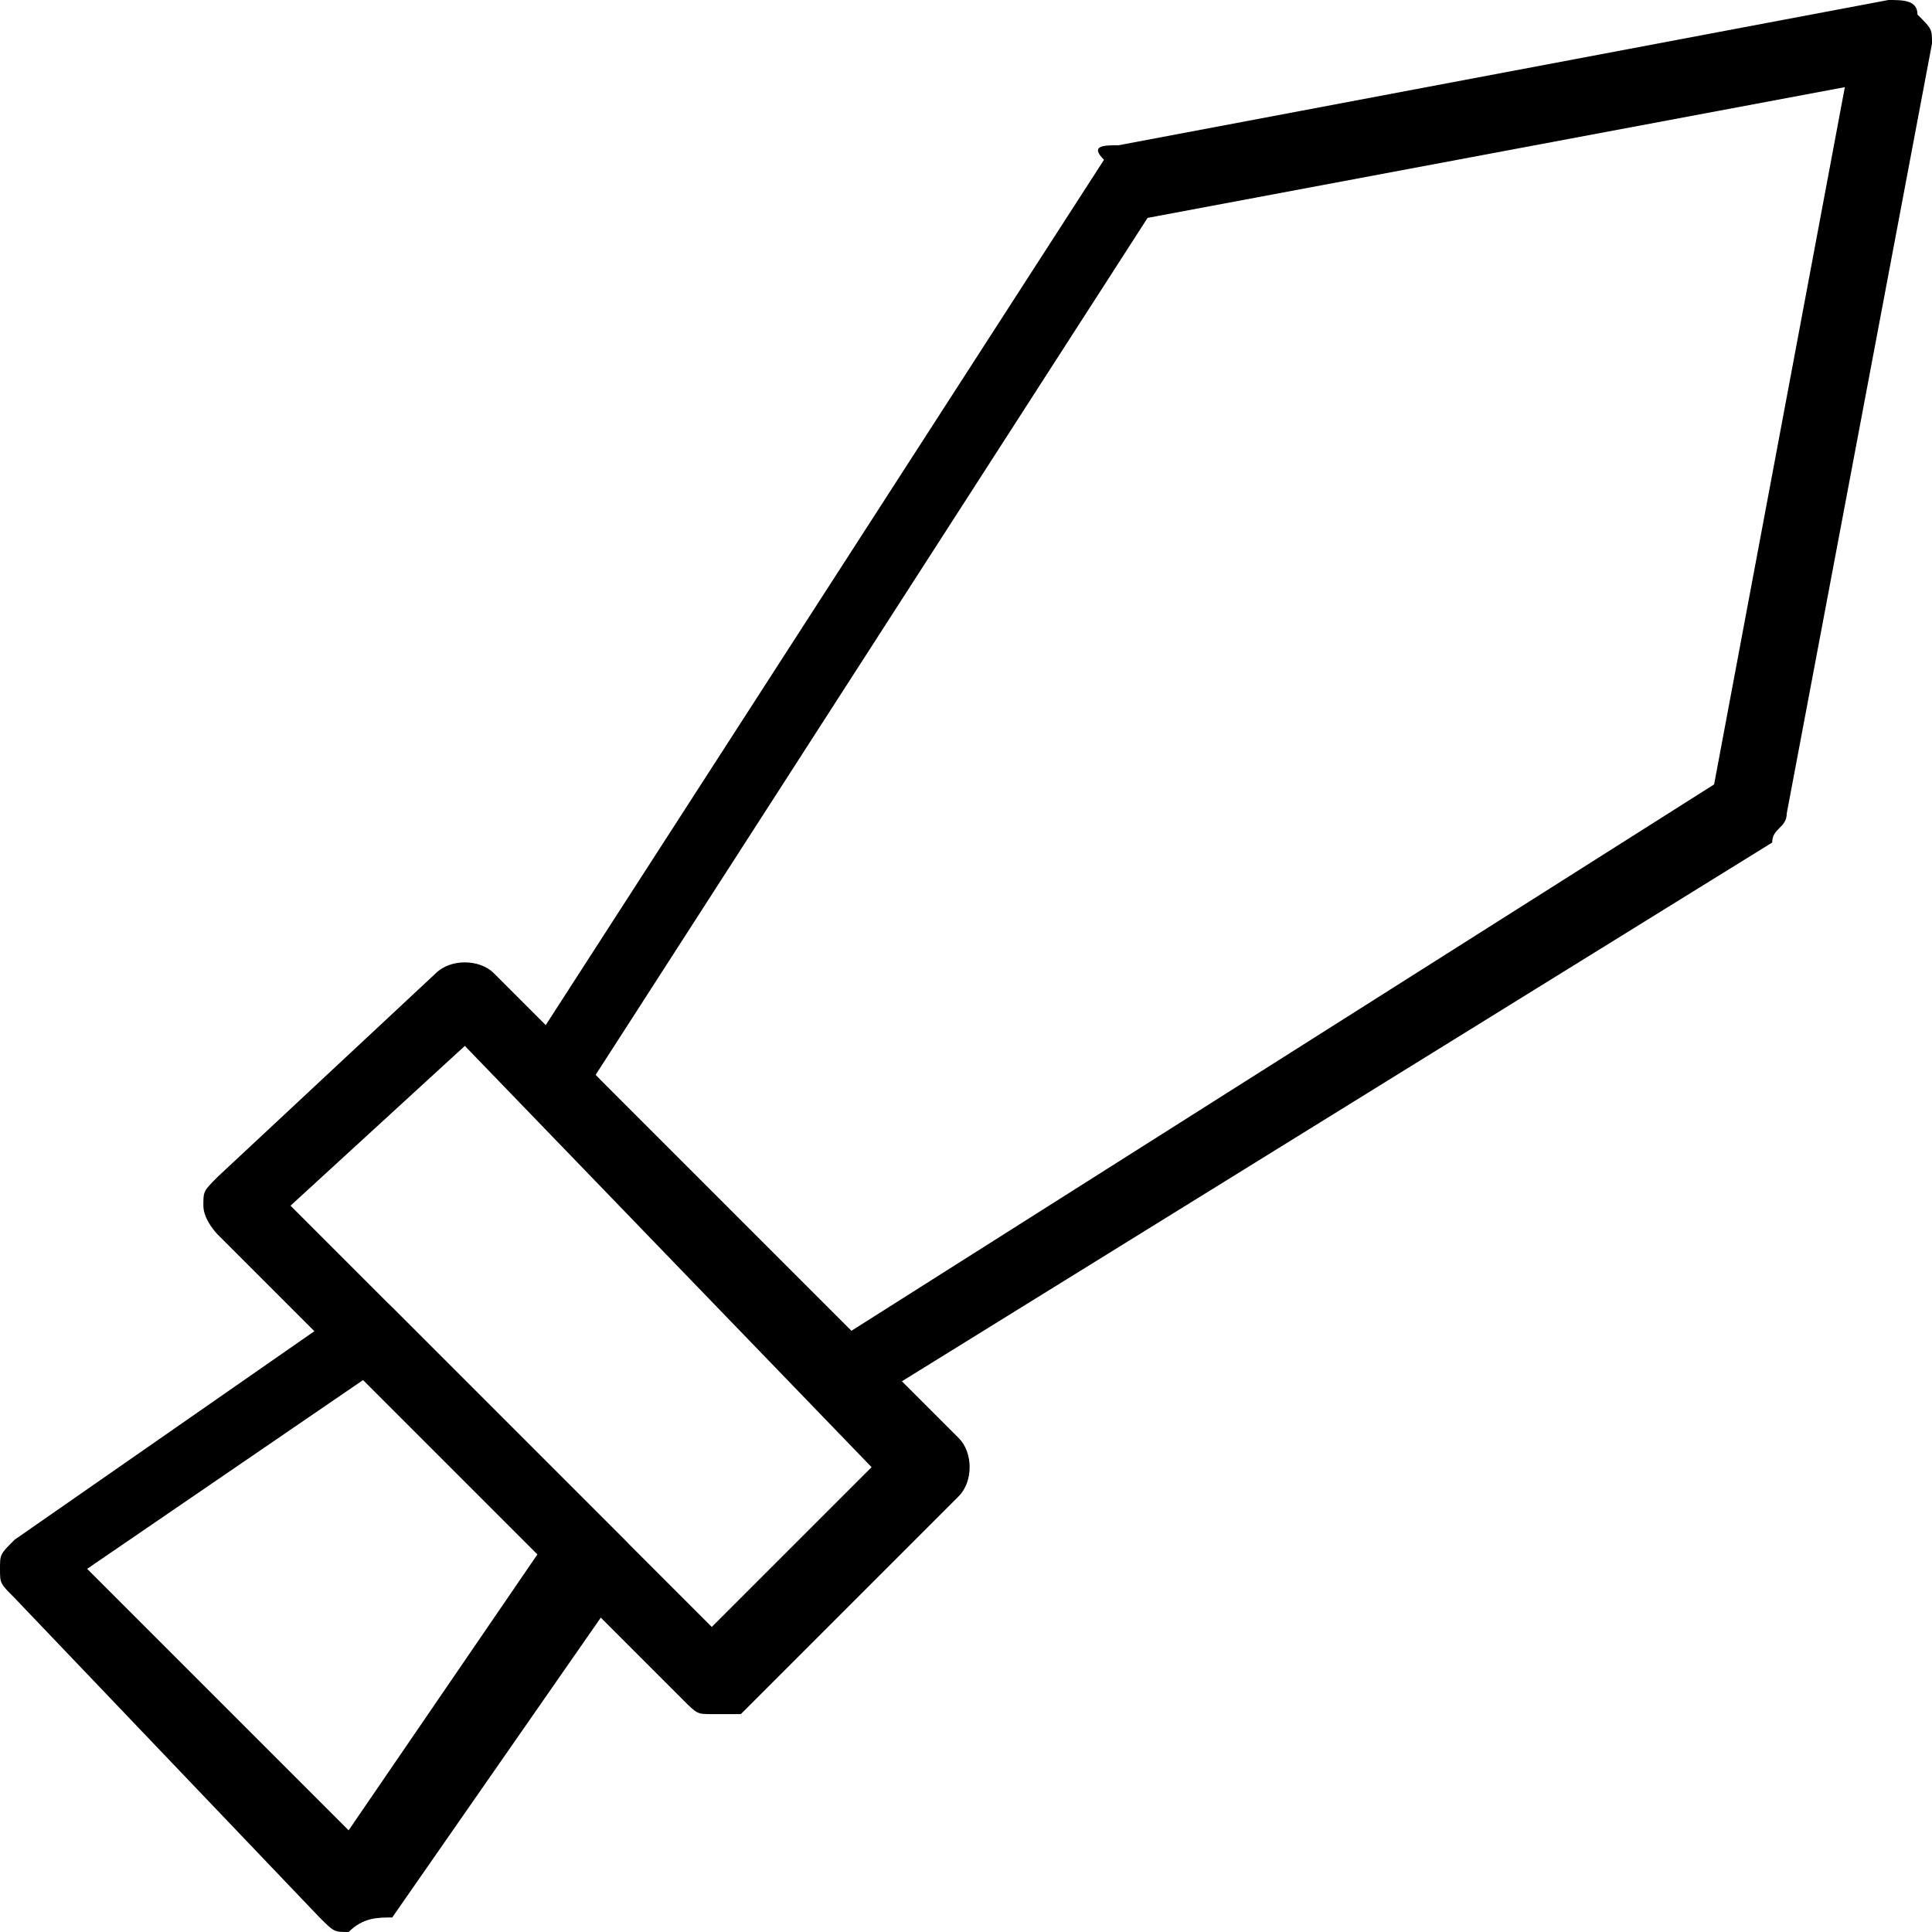
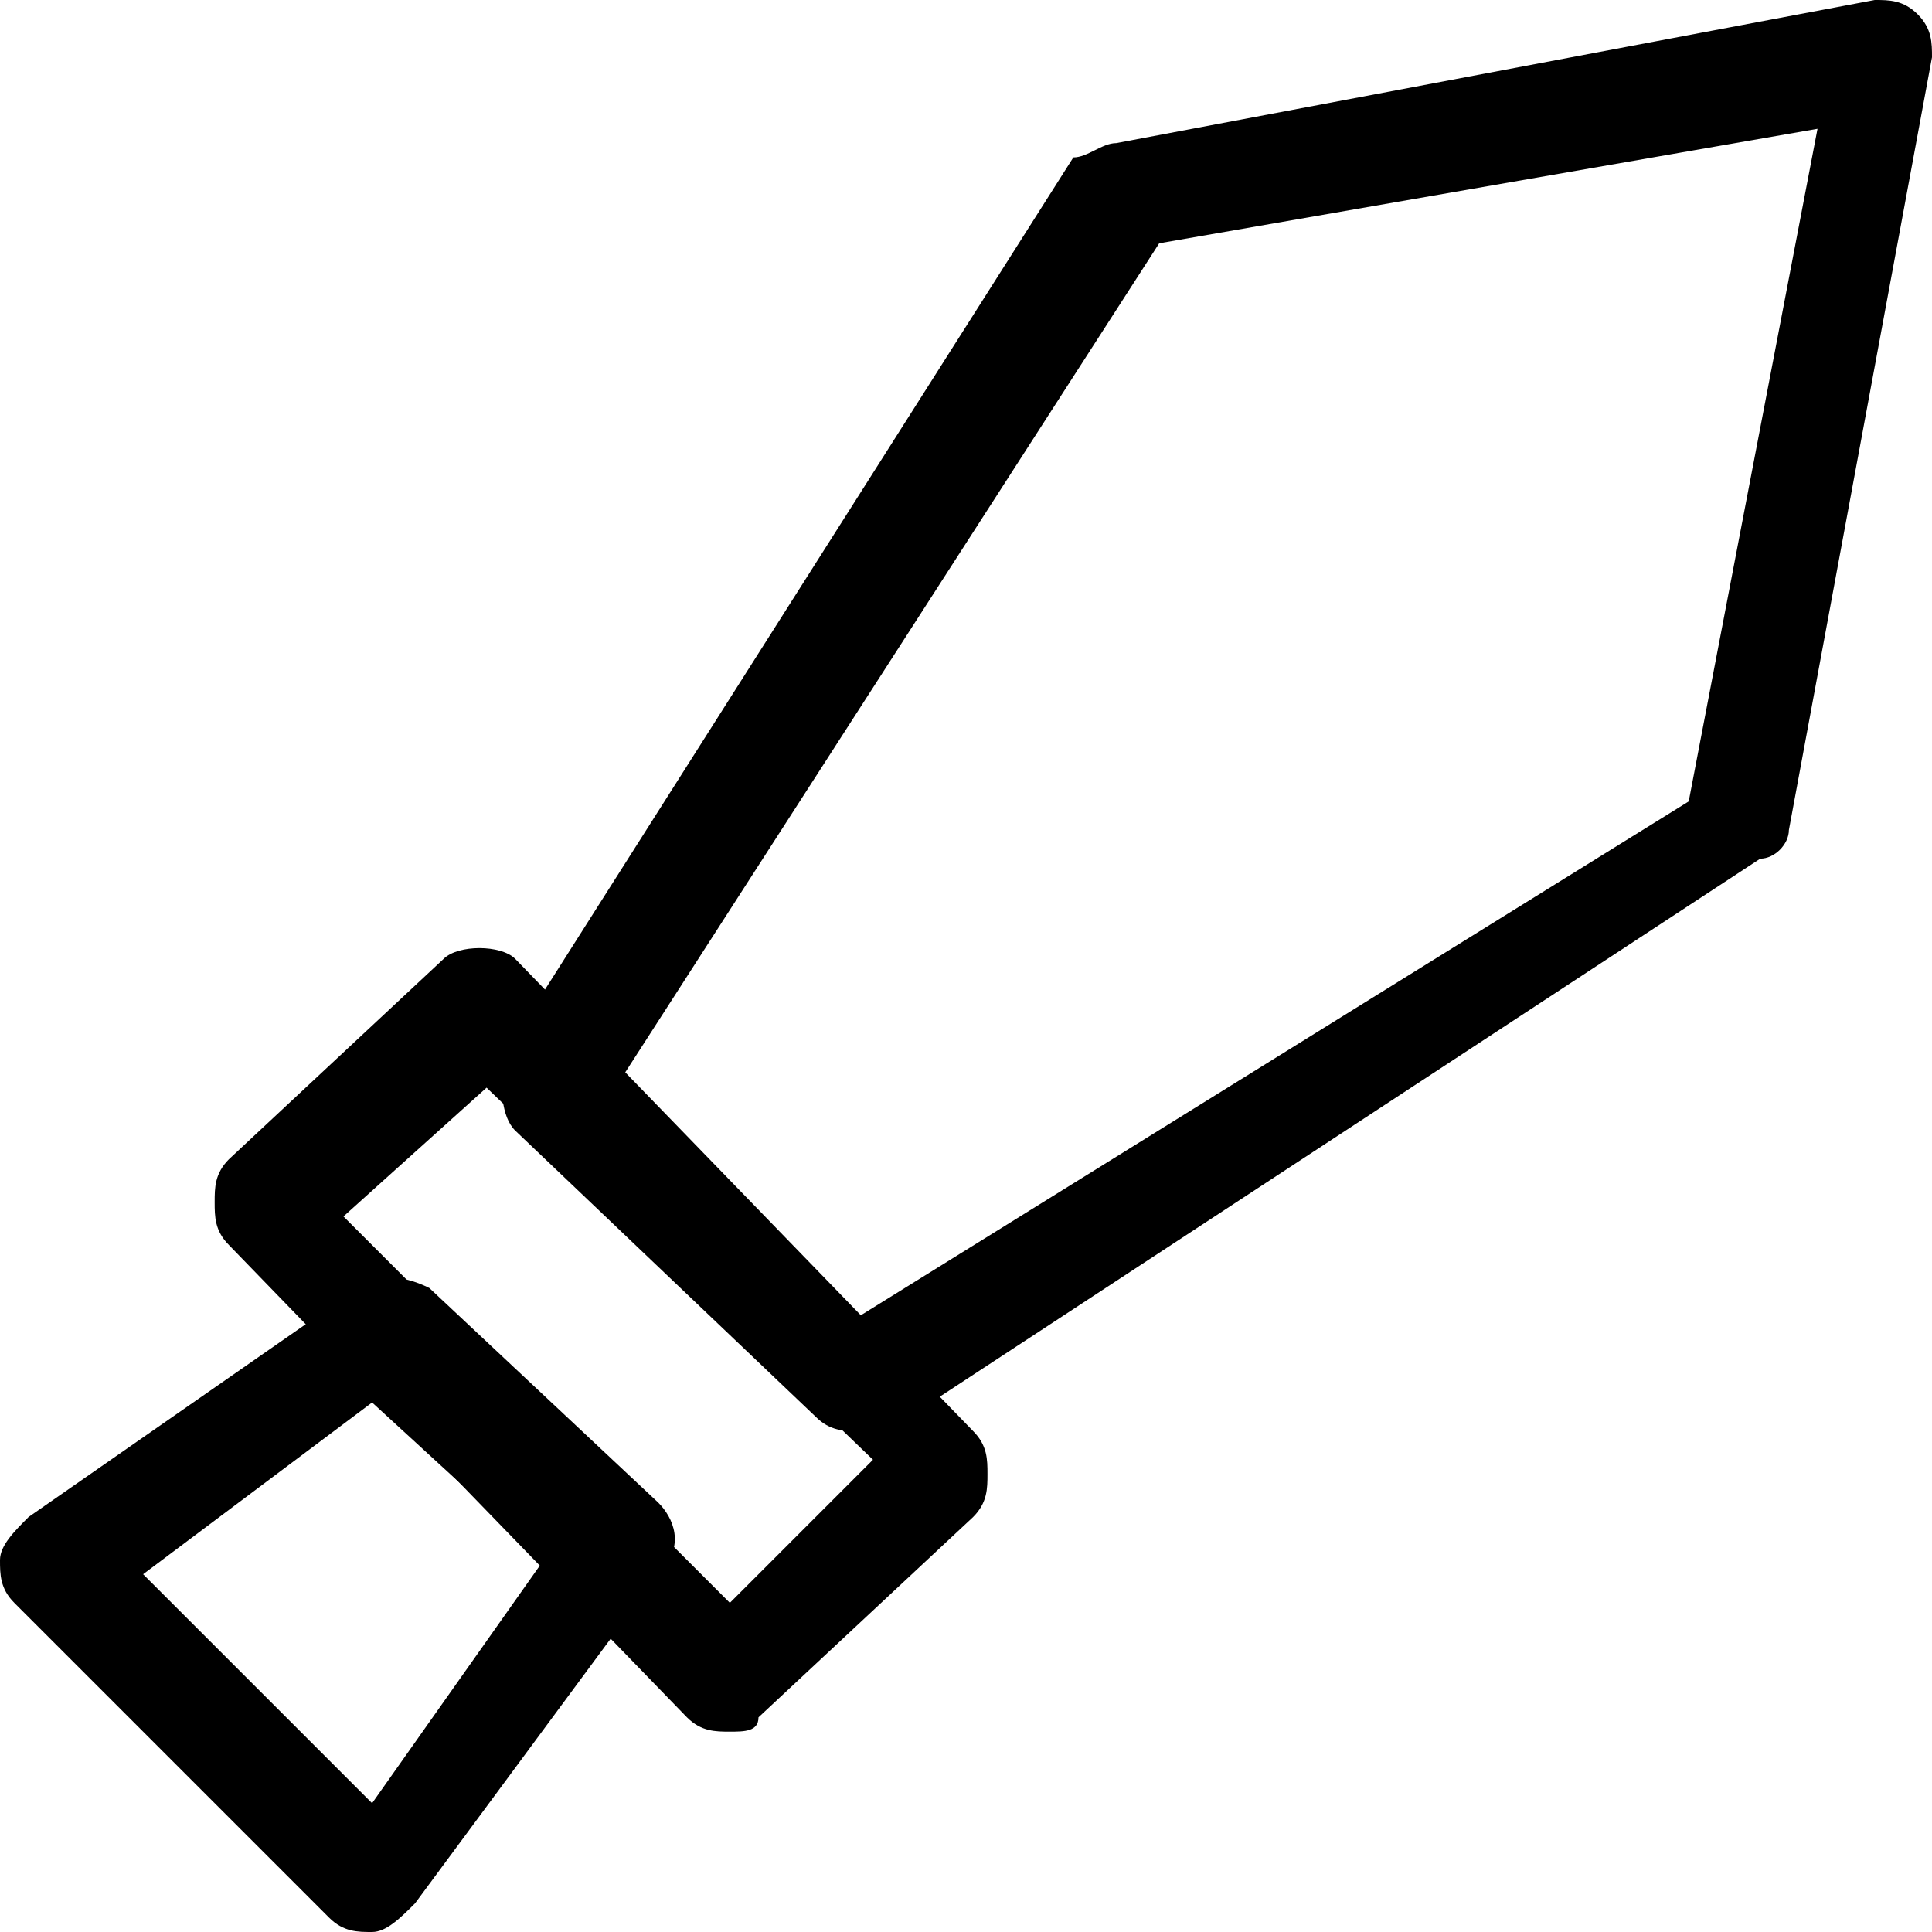
- <svg xmlns="http://www.w3.org/2000/svg" version="1.1" id="Layer_1" x="0px" y="0px" viewBox="0 0 13.3 13.3" style="enable-background:new 0 0 13.3 13.3;" xml:space="preserve">
+ <svg xmlns="http://www.w3.org/2000/svg" version="1.1" id="Layer_1" x="0px" y="0px" viewBox="0 0 13.5 13.5" style="enable-background:new 0 0 13.5 13.5;" xml:space="preserve">
  <g>
    <g>
-       <path d="M4.9,11.8c-0.1,0-0.1,0-0.2-0.1L1.5,8.5c0,0-0.1-0.1-0.1-0.2s0-0.1,0.1-0.2L3,6.7c0.1-0.1,0.3-0.1,0.4,0l3.2,3.2    c0.1,0.1,0.1,0.3,0,0.4l-1.5,1.5C5,11.8,5,11.8,4.9,11.8z M2,8.3l2.9,2.9L6,10.1L3.2,7.2L2,8.3z" />
+       <path d="M5.1,12.1c-0.1,0-0.2,0-0.3-0.1L1.6,8.7C1.5,8.6,1.5,8.5,1.5,8.4c0-0.1,0-0.2,0.1-0.3l1.5-1.4c0.1-0.1,0.4-0.1,0.5,0    L6.8,10c0.1,0.1,0.1,0.2,0.1,0.3s0,0.2-0.1,0.3L5.3,12C5.3,12.1,5.2,12.1,5.1,12.1z M2.4,8.5l2.7,2.7l1-1L3.4,7.6L2.4,8.5z" />
    </g>
    <g>
-       <path d="M2.4,13.3c-0.1,0-0.1,0-0.2-0.1L0.1,11C0,10.9,0,10.9,0,10.8c0-0.1,0-0.1,0.1-0.2L2.4,9c0.1-0.1,0.2-0.1,0.3,0l1.6,1.6    c0.1,0.1,0.1,0.2,0,0.3l-1.6,2.3C2.6,13.2,2.5,13.2,2.4,13.3C2.5,13.3,2.4,13.3,2.4,13.3z M0.6,10.8l1.8,1.8l1.3-1.9L2.5,9.5    L0.6,10.8z" />
+       <path d="M2.6,13.5c-0.1,0-0.2,0-0.3-0.1l-2.2-2.2C0,11.1,0,11,0,10.9s0.1-0.2,0.2-0.3L2.5,9c0.1-0.1,0.3-0.1,0.5,0l1.6,1.5    c0.1,0.1,0.2,0.3,0,0.5l-1.7,2.3C2.8,13.4,2.7,13.5,2.6,13.5C2.6,13.5,2.6,13.5,2.6,13.5z M1,11l1.6,1.6l1.2-1.7L2.6,9.8L1,11z" />
    </g>
    <g>
-       <path d="M5.8,9.7c-0.1,0-0.1,0-0.2-0.1l-2-2c-0.1-0.1-0.1-0.2,0-0.3l4-6.2C7.5,1,7.6,1,7.7,1L13,0c0.1,0,0.2,0,0.2,0.1    c0.1,0.1,0.1,0.1,0.1,0.2l-1,5.3c0,0.1-0.1,0.1-0.1,0.2L5.9,9.7C5.9,9.7,5.8,9.7,5.8,9.7z M4.1,7.4l1.7,1.8l6-3.8l0.9-4.8L7.9,1.5    L4.1,7.4z" />
+       <path d="M6,10c-0.1,0-0.2,0-0.3-0.1l-2.1-2C3.5,7.8,3.5,7.6,3.5,7.4l4-6.3C7.6,1.1,7.7,1,7.8,1l5.3-1c0.1,0,0.2,0,0.3,0.1    s0.1,0.2,0.1,0.3l-1,5.4c0,0.1-0.1,0.2-0.2,0.2L6.2,10C6.1,10,6,10,6,10z M4.3,7.6L6,9.2l5.8-3.6l0.9-4.7L8.1,1.7L4.3,7.6z" />
    </g>
  </g>
</svg>
